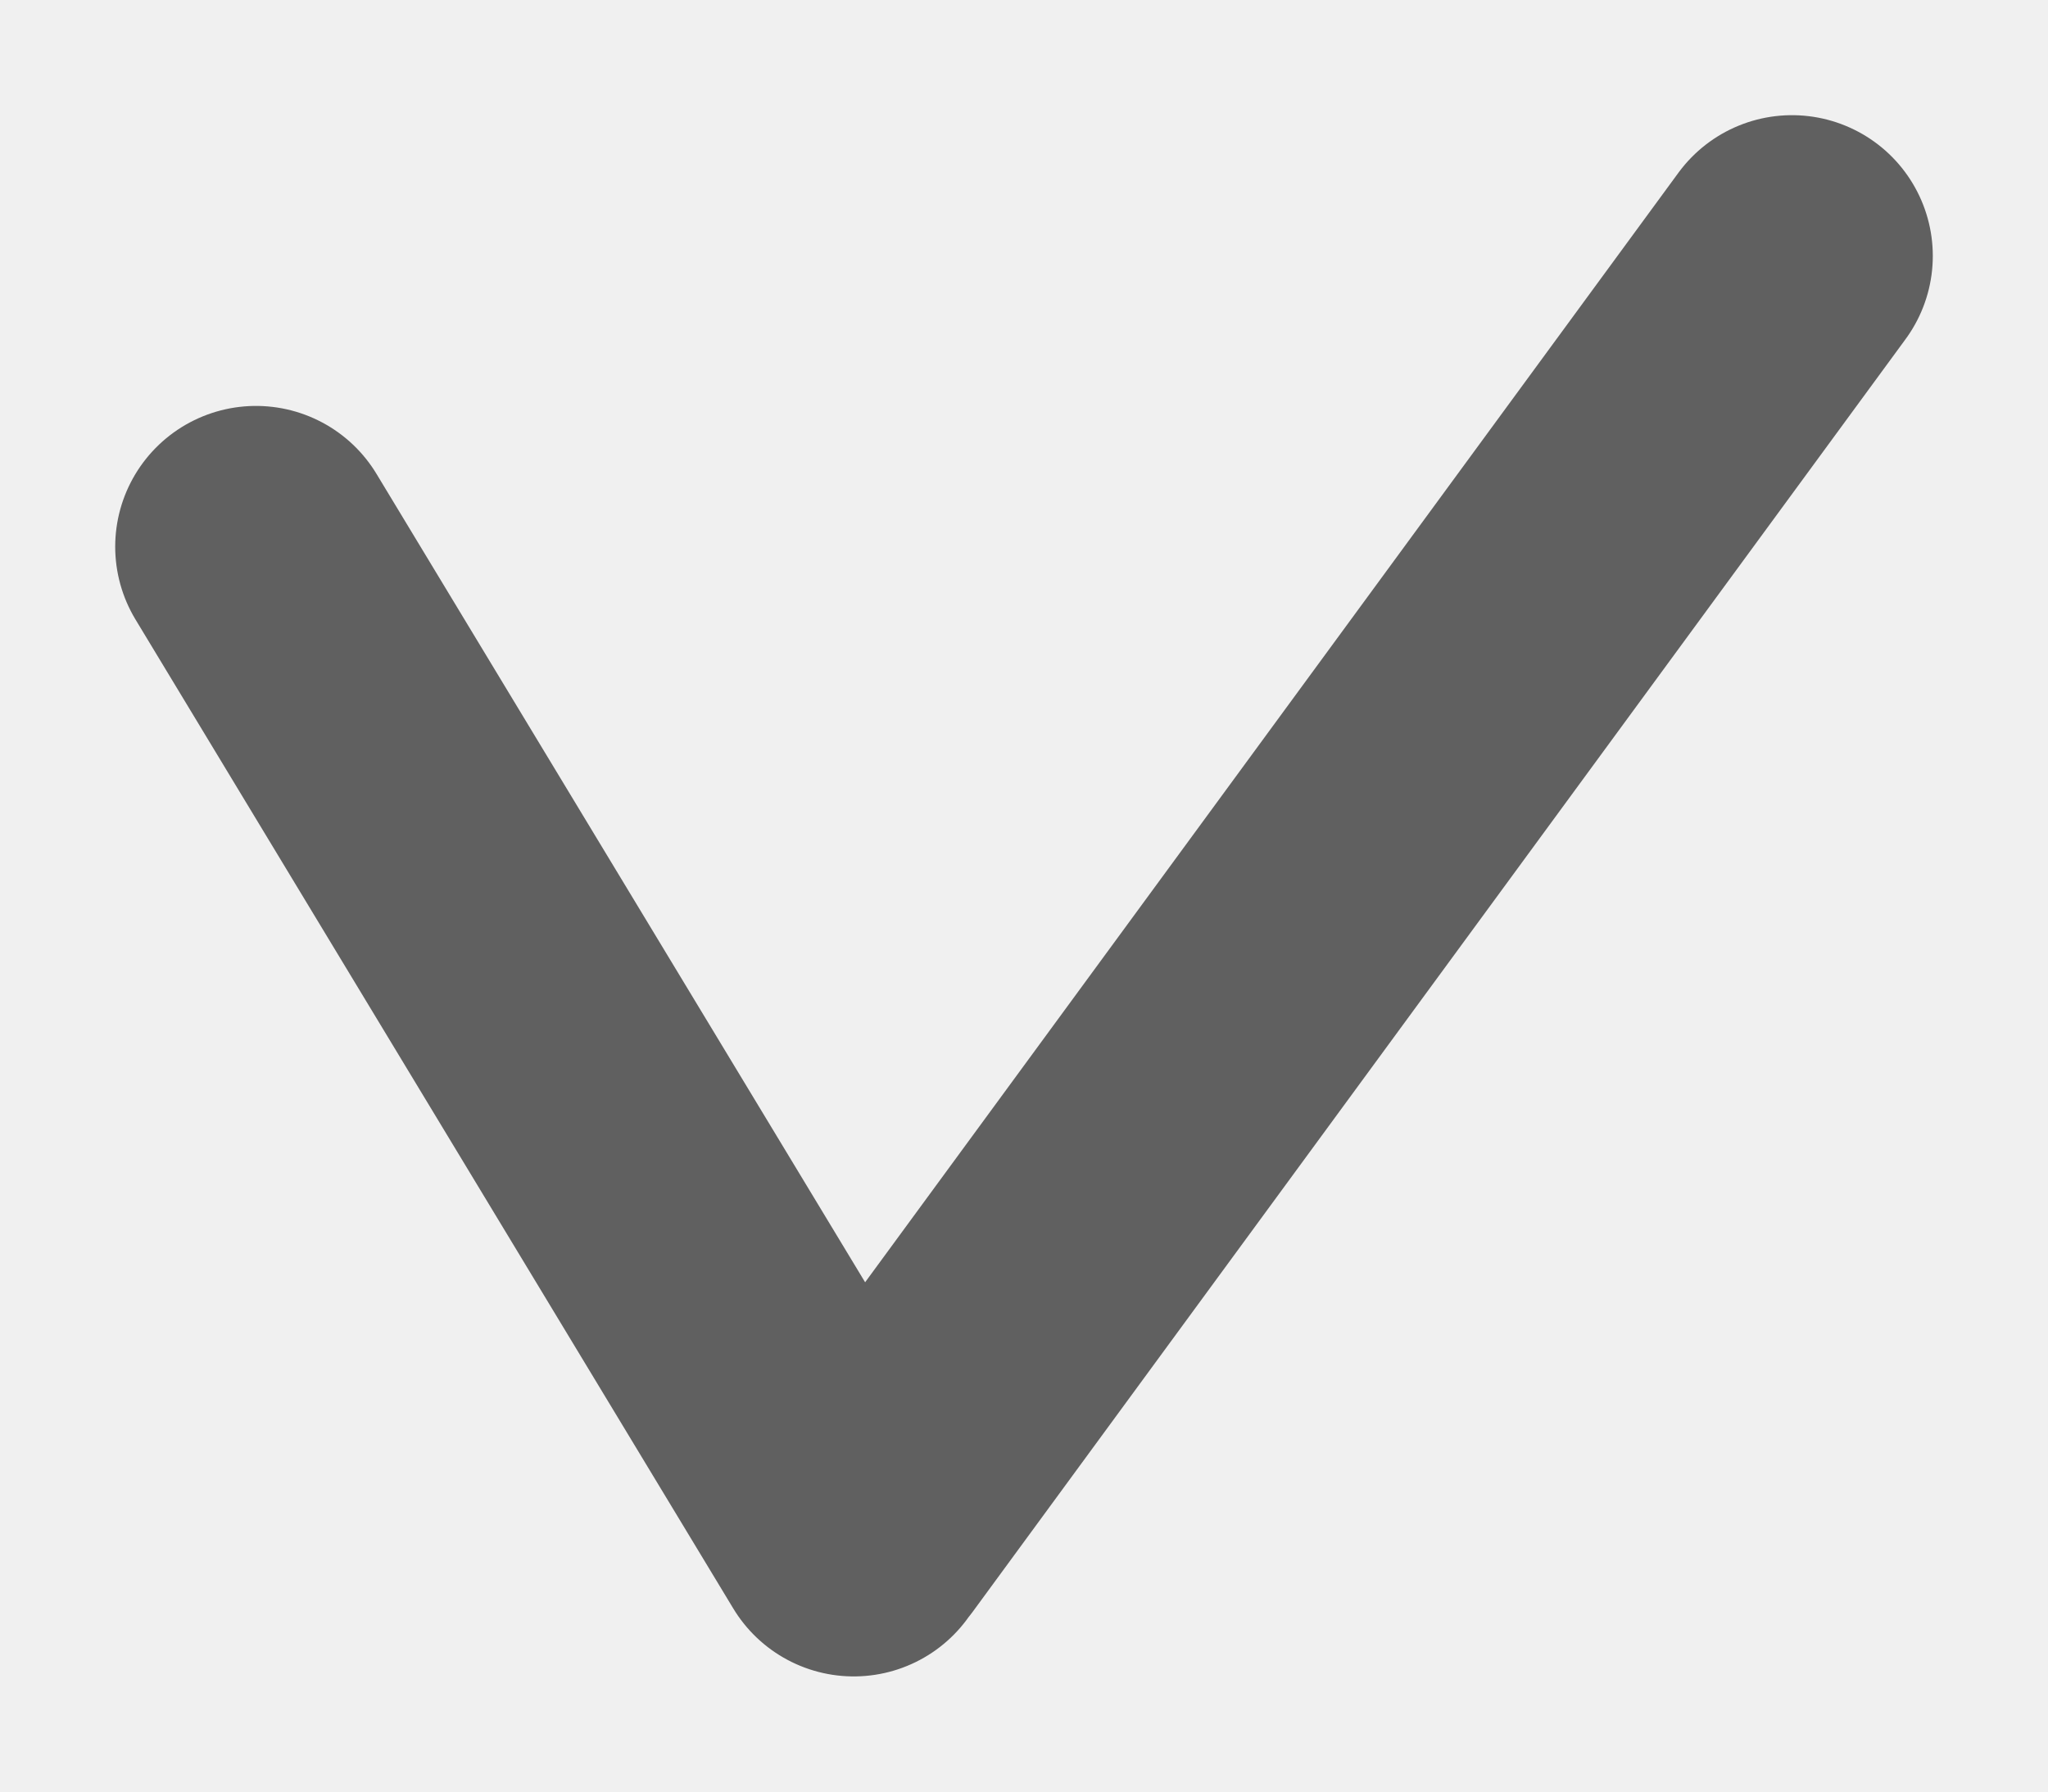
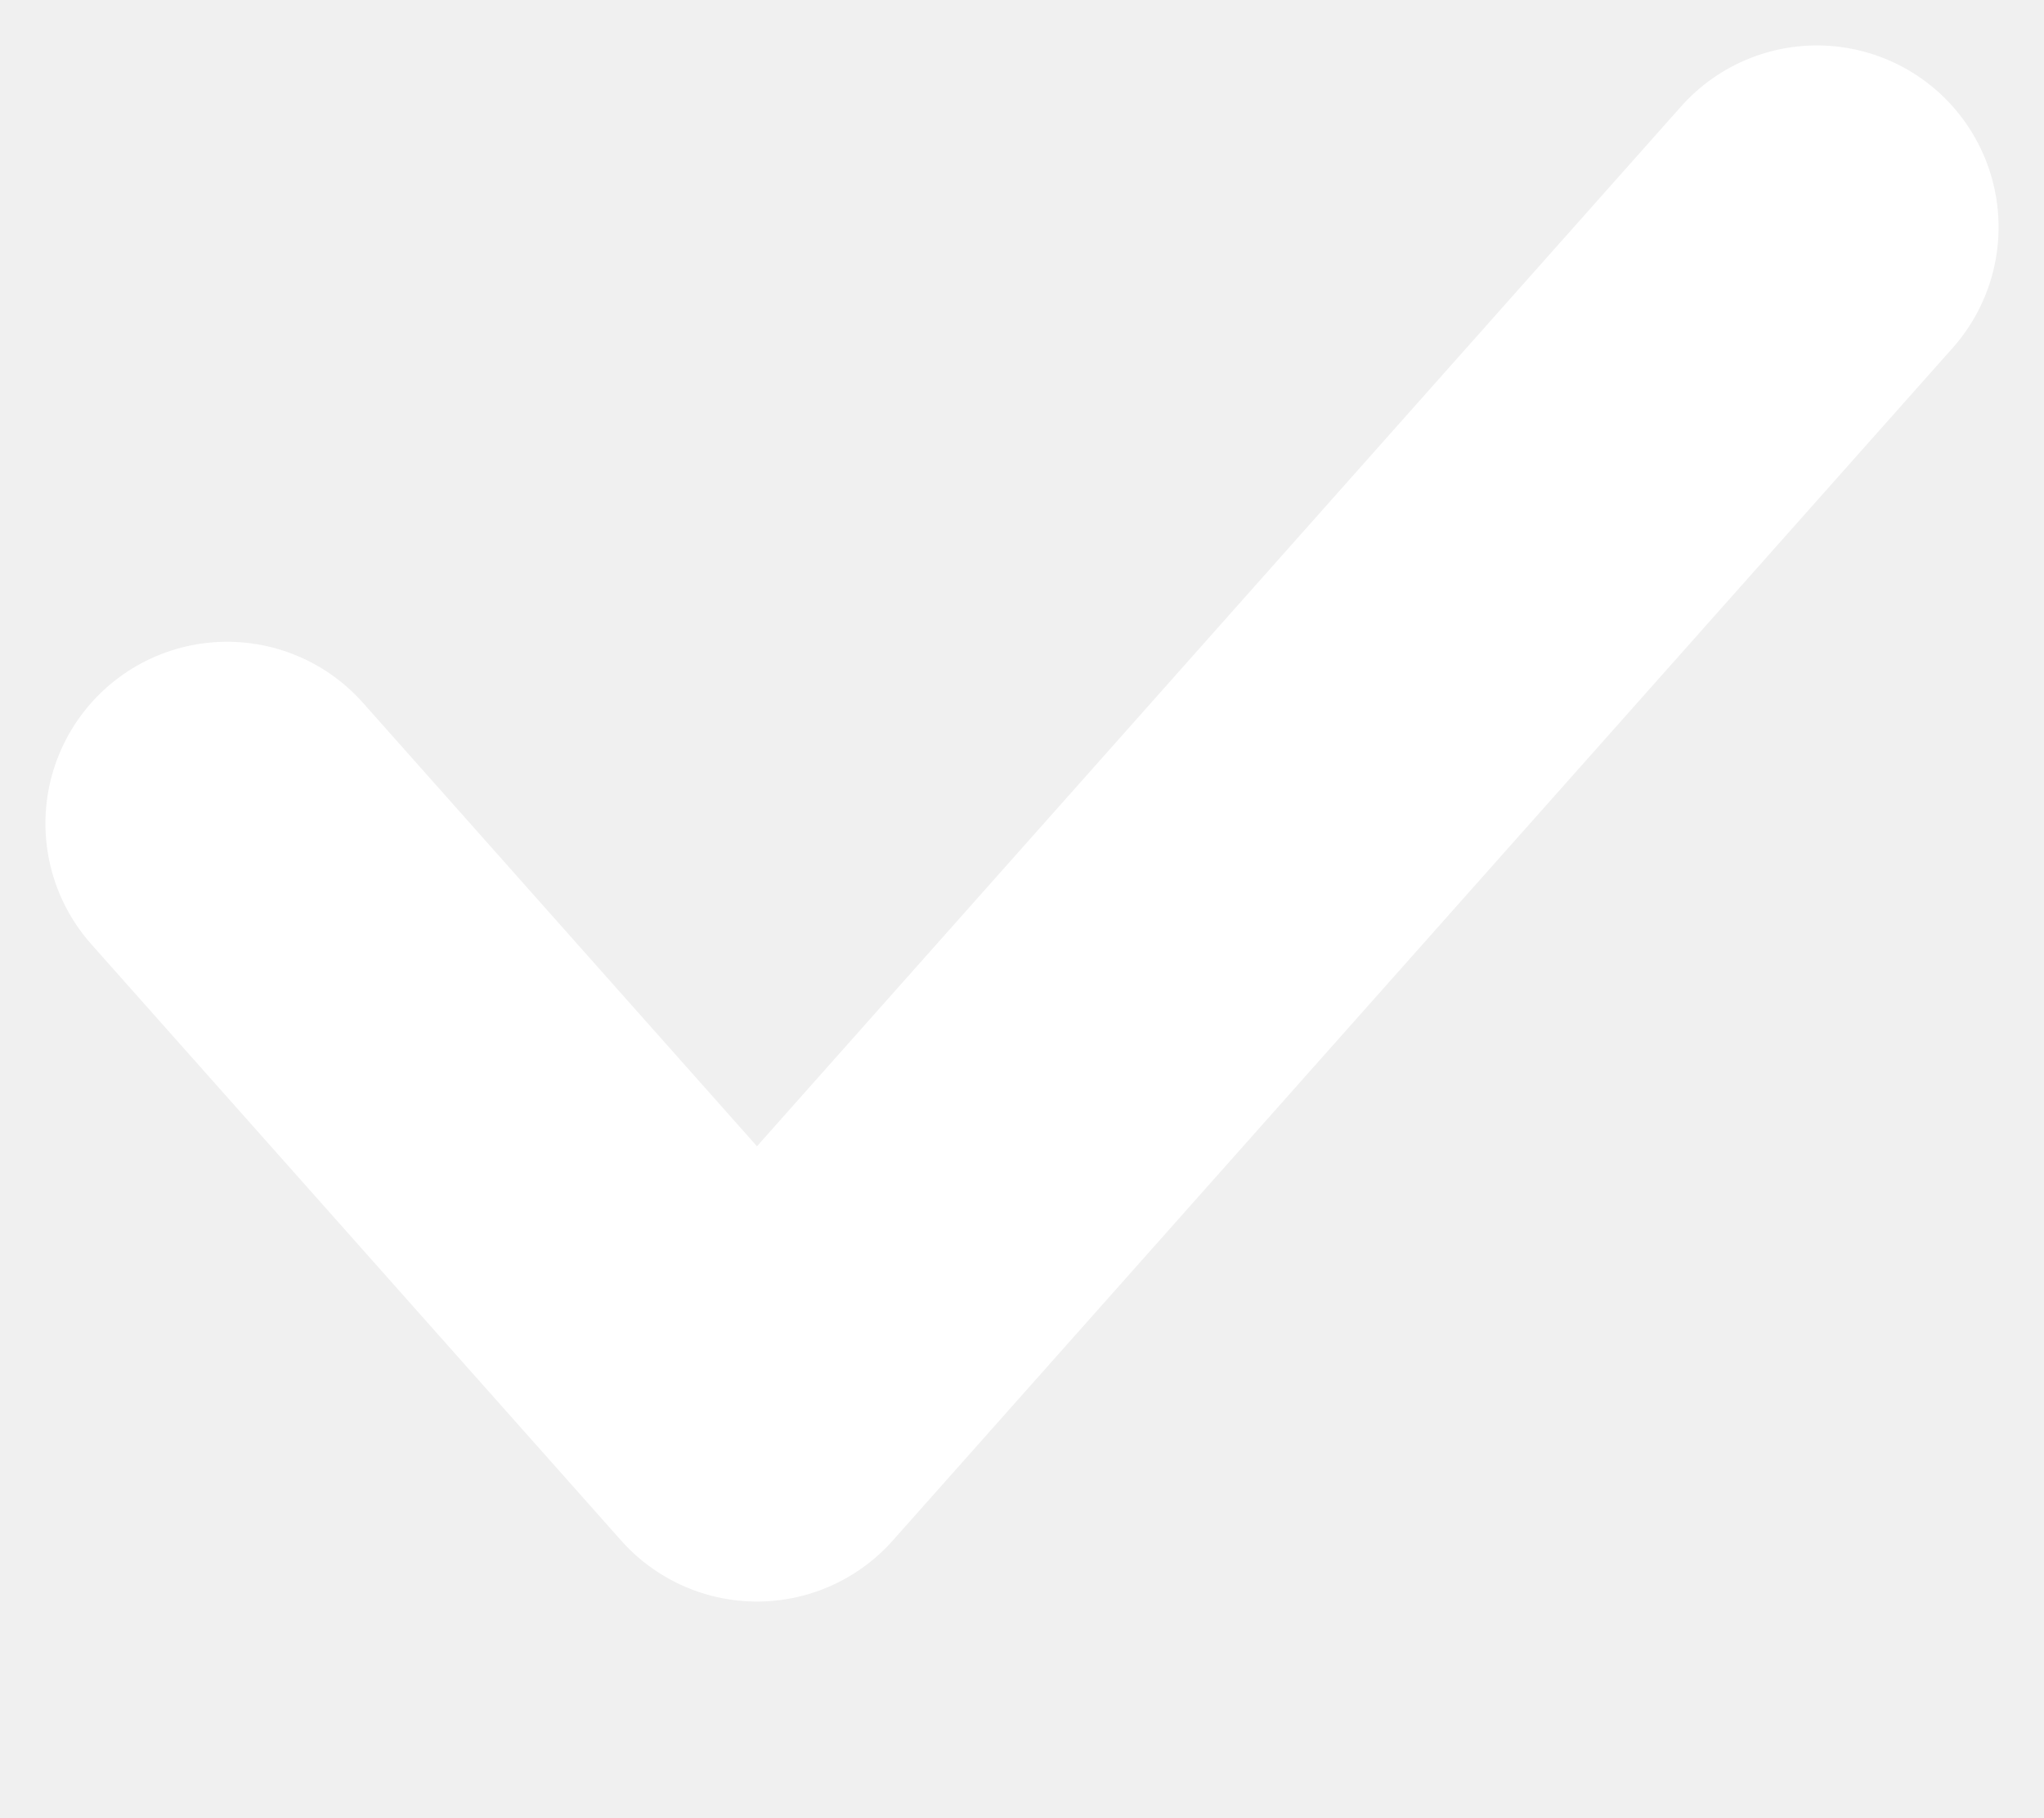
- <svg xmlns="http://www.w3.org/2000/svg" width="8" height="7" viewBox="0 0 8 7" fill="none">
-   <path d="M1 2.136L3.335 6M3.357 5.971L7 1" stroke="black" stroke-opacity="0.6" stroke-width="1.1" stroke-linecap="round" />
+ <svg xmlns="http://www.w3.org/2000/svg" width="9" height="8" viewBox="0 0 9 8" fill="none">
+   <path d="M8 1L3.333 6.25L1 3.625" stroke="white" stroke-width="1.6" stroke-linecap="round" stroke-linejoin="round" />
</svg>
